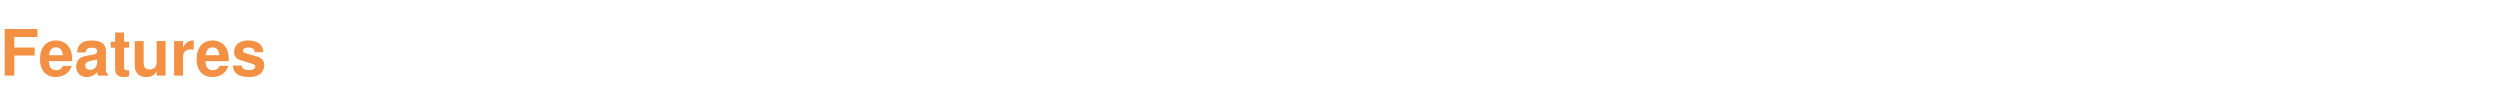
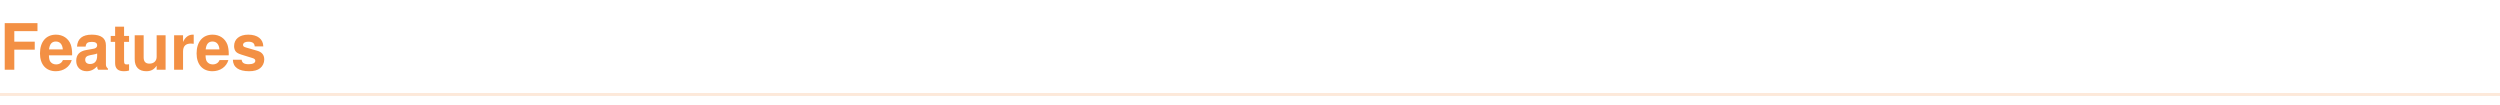
<svg xmlns="http://www.w3.org/2000/svg" width="860" height="36" viewBox="0 0 860 36">
-   <text x="0" y="26" font-family="-apple-system, BlinkMacSystemFont, 'Segoe UI', Helvetica, Arial, sans-serif" font-size="22" font-weight="700" fill="#F39044">Features</text>
+   <text x="0" y="24" font-family="-apple-system, BlinkMacSystemFont, 'Segoe UI', Helvetica, Arial, sans-serif" font-size="22" font-weight="700" fill="#F39044">Features</text>
+   <rect x="0" y="32" width="860" height="1" fill="#F39044" opacity="0.2" />
</svg>
